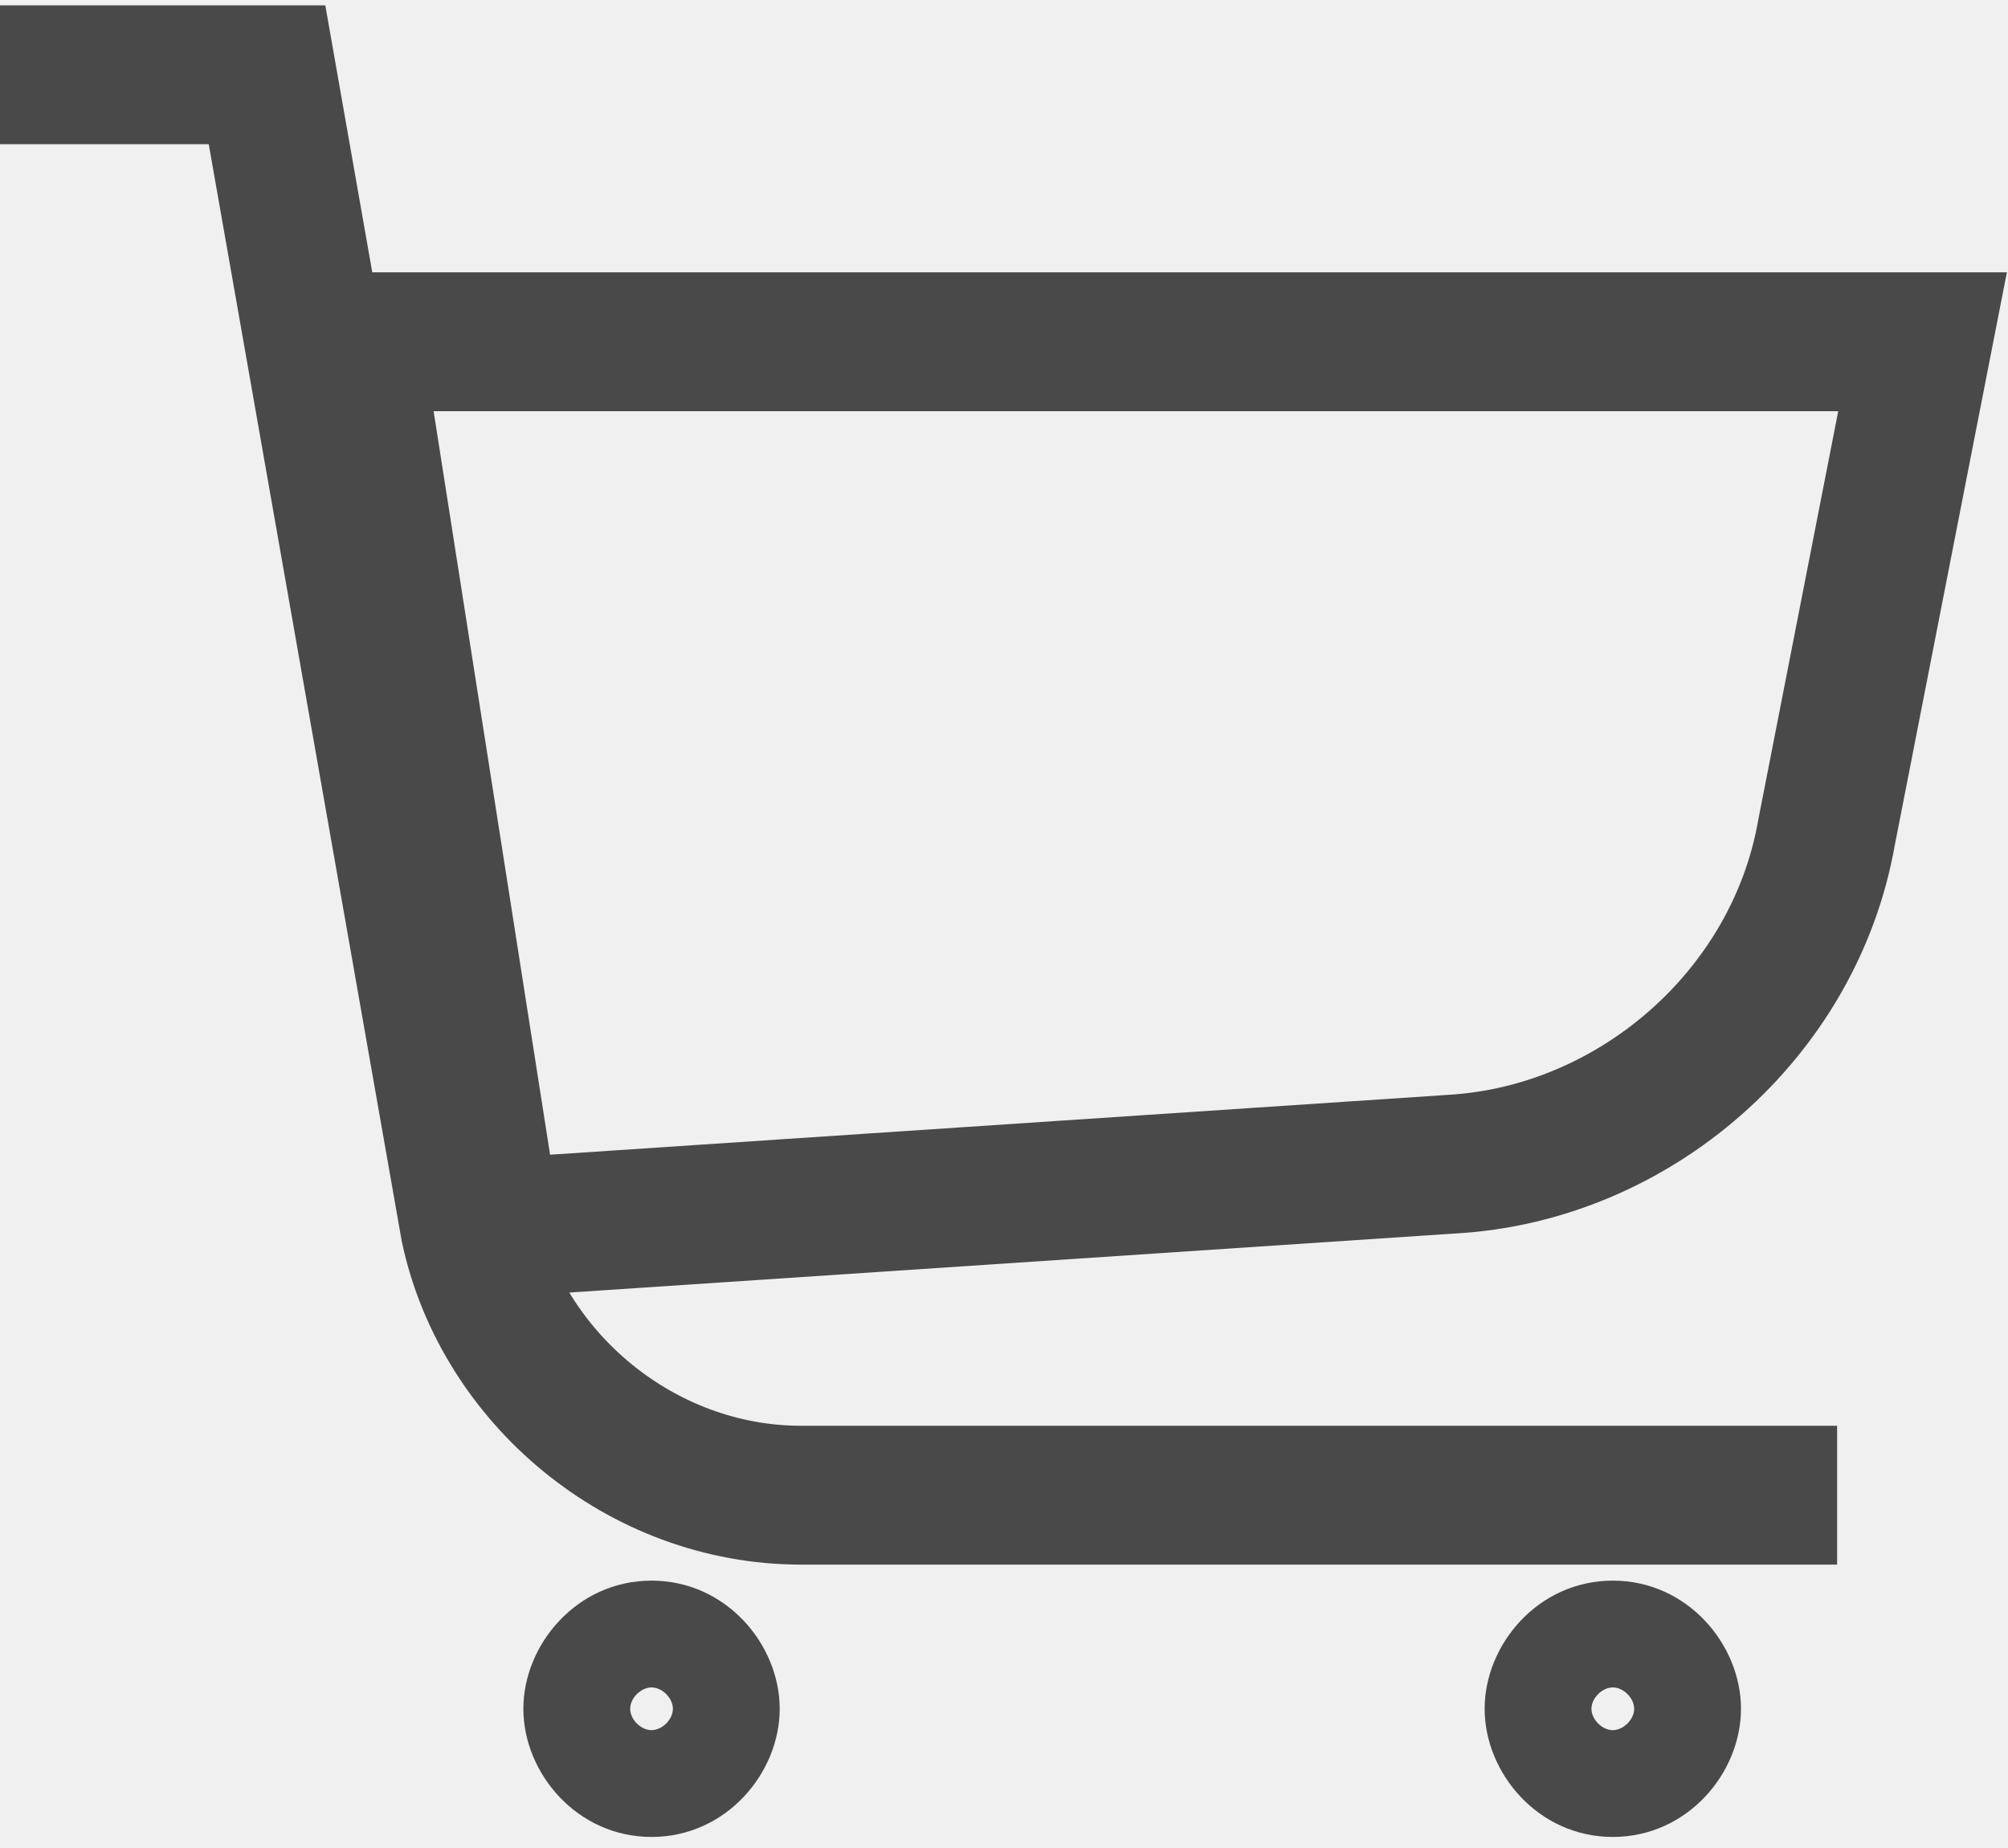
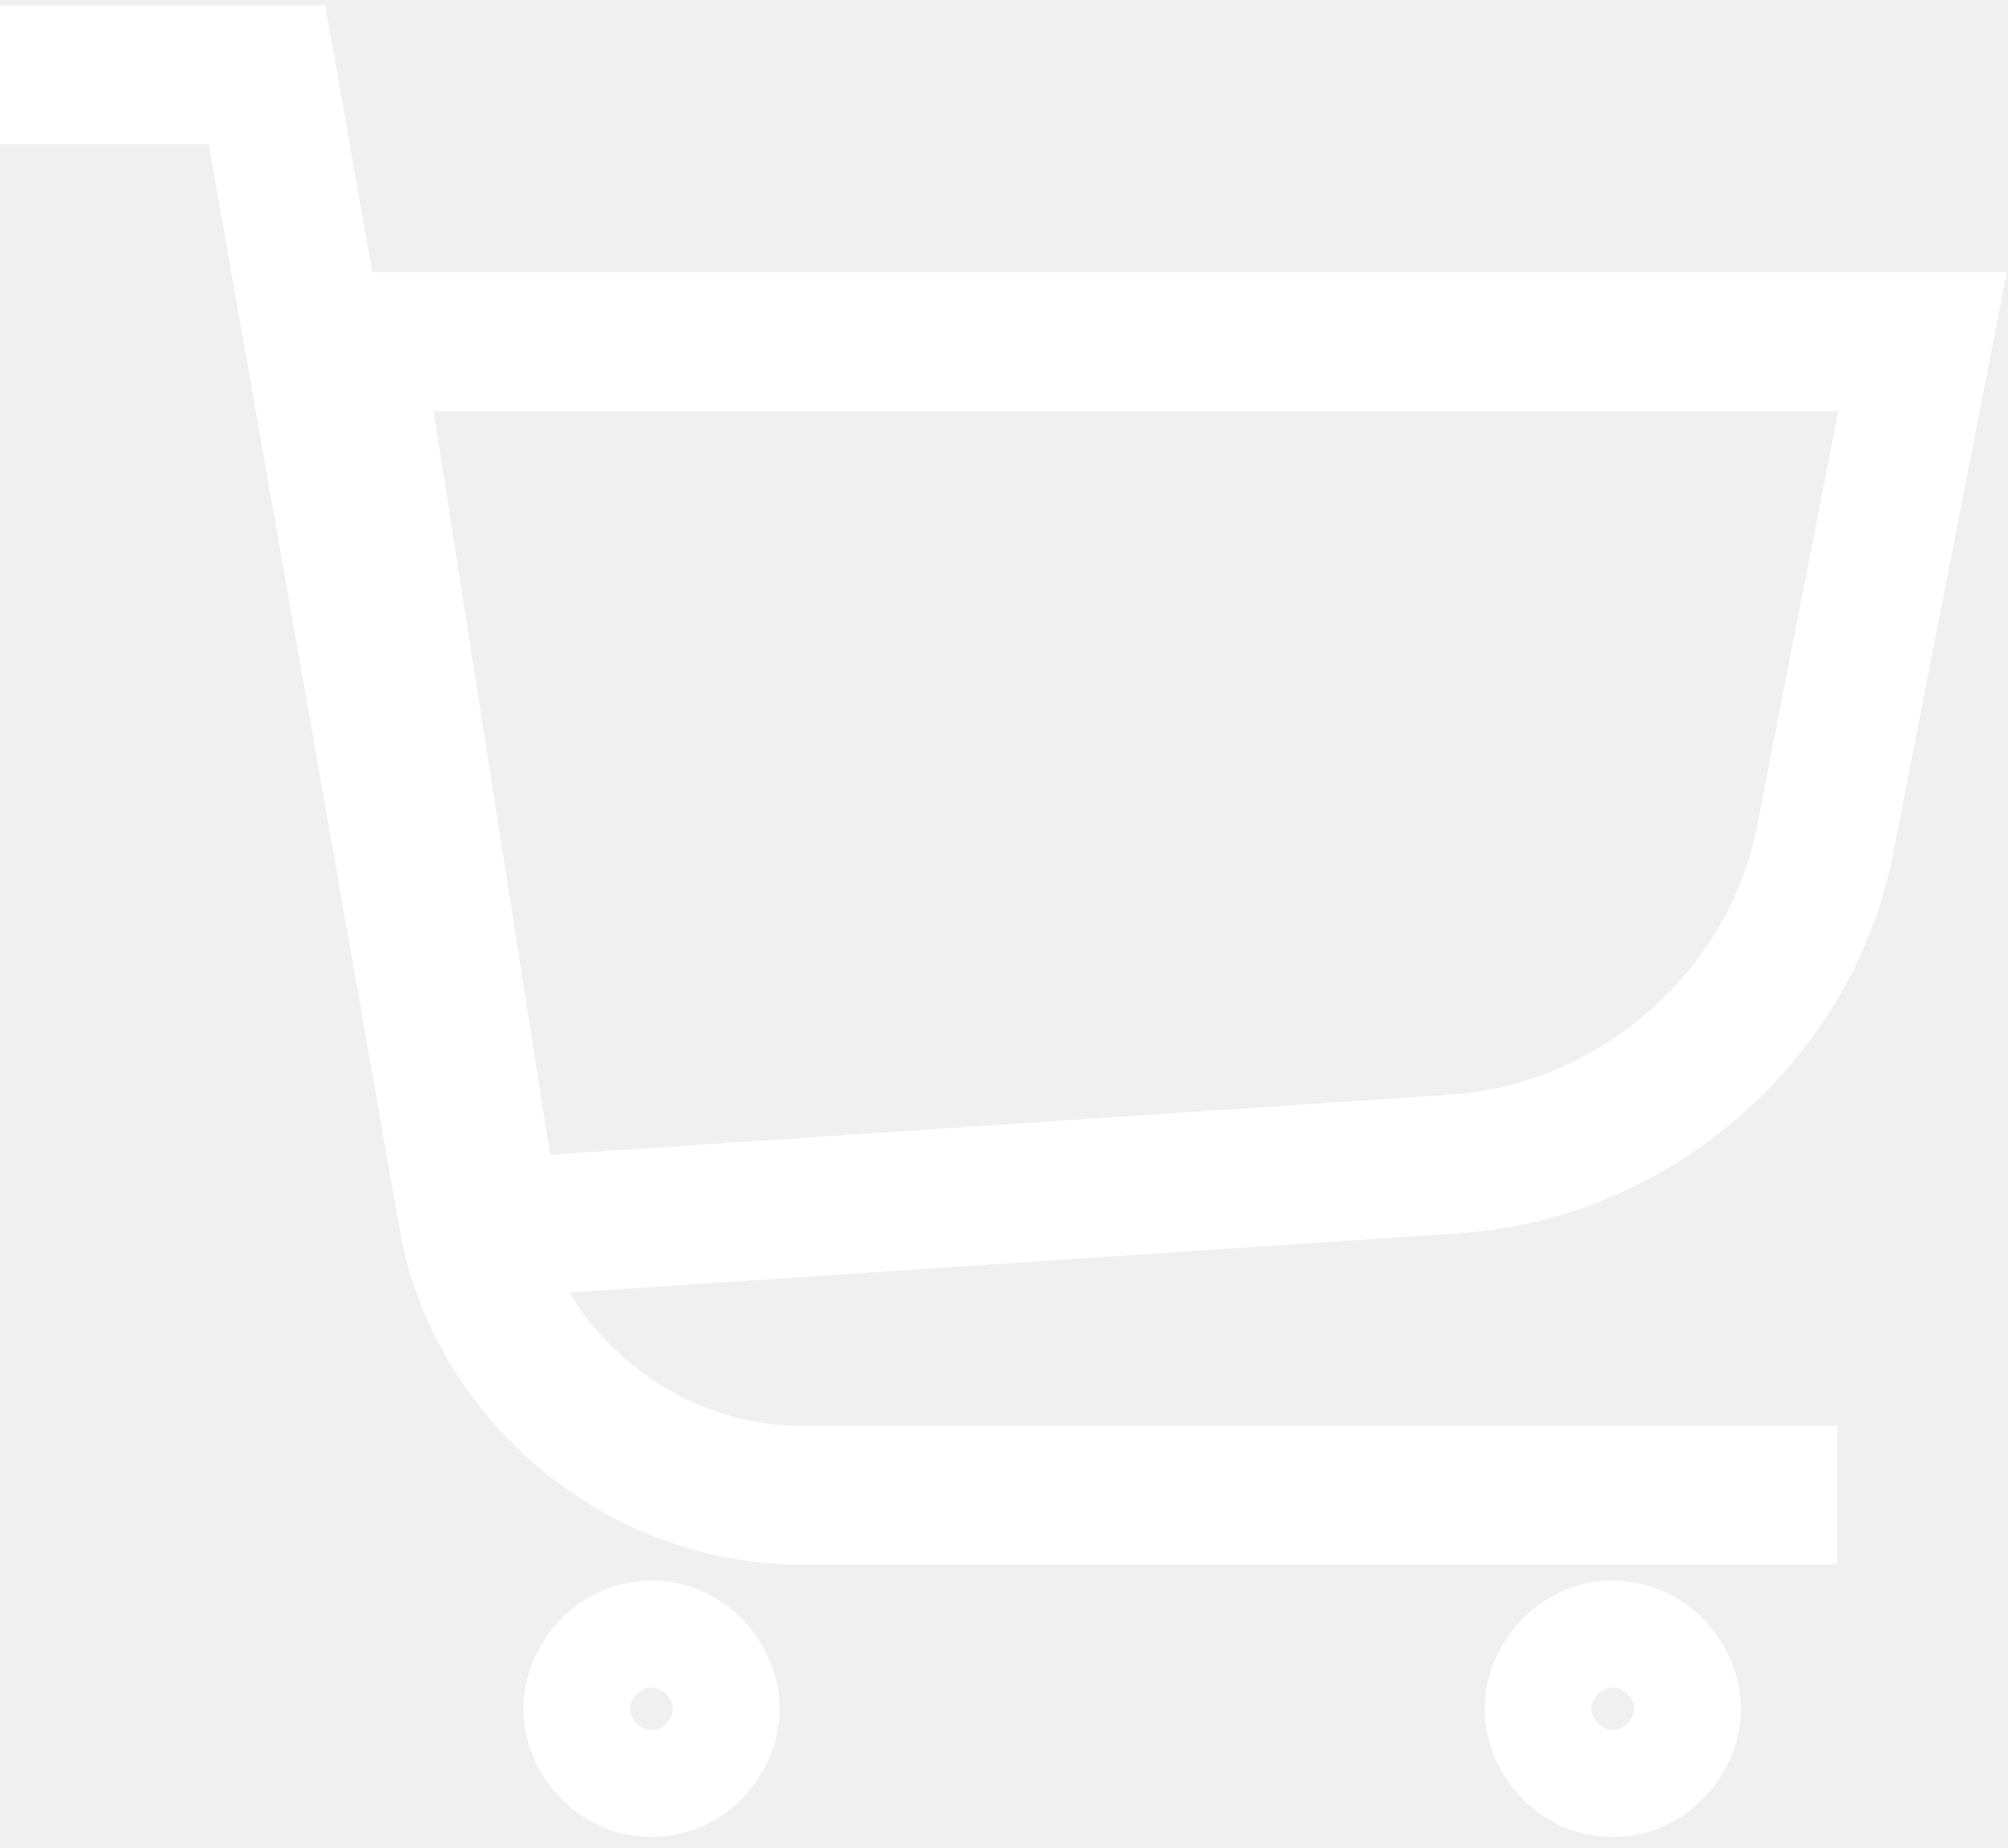
<svg xmlns="http://www.w3.org/2000/svg" version="1.1" id="Layer_1" x="0px" y="0px" viewBox="0 0 18.8 17.3" enable-background="new 0 0 18.8 17.3" xml:space="preserve">
-   <path fill="none" stroke="#494949" stroke-width="1.3" stroke-miterlimit="10" d="M3.3,3.2H18l-0.9,4.6c-0.3,1.7-1.8,3-3.5,3.1  l-9,0.6L3.3,3.2z" />
-   <path fill="none" stroke="#494949" stroke-width="1.3" stroke-miterlimit="10" d="M17.2,14H7.5c-1.5,0-2.8-1.1-3.1-2.5L2.5,0.7H0" />
+   <path fill="none" stroke="#ffffff" stroke-width="1.3" stroke-miterlimit="10" d="M3.3,3.2H18l-0.9,4.6c-0.3,1.7-1.8,3-3.5,3.1  l-9,0.6L3.3,3.2z" />
+   <path fill="none" stroke="#ffffff" stroke-width="1.3" stroke-miterlimit="10" d="M17.2,14H7.5c-1.5,0-2.8-1.1-3.1-2.5L2.5,0.7H0" />
  <g>
-     <path fill="#494949" d="M6.1,15.8c0.1,0,0.2,0.1,0.2,0.2c0,0.1-0.1,0.2-0.2,0.2c-0.1,0-0.2-0.1-0.2-0.2C5.9,15.9,6,15.8,6.1,15.8    M6.1,14.8c-0.7,0-1.2,0.6-1.2,1.2s0.5,1.2,1.2,1.2s1.2-0.6,1.2-1.2S6.8,14.8,6.1,14.8L6.1,14.8z" />
+     <path fill="#ffffff" d="M6.1,15.8c0.1,0,0.2,0.1,0.2,0.2c0,0.1-0.1,0.2-0.2,0.2c-0.1,0-0.2-0.1-0.2-0.2C5.9,15.9,6,15.8,6.1,15.8    M6.1,14.8c-0.7,0-1.2,0.6-1.2,1.2s0.5,1.2,1.2,1.2s1.2-0.6,1.2-1.2S6.8,14.8,6.1,14.8L6.1,14.8z" />
  </g>
  <g>
-     <path fill="#494949" d="M15.1,15.8c0.1,0,0.2,0.1,0.2,0.2c0,0.1-0.1,0.2-0.2,0.2c-0.1,0-0.2-0.1-0.2-0.2   C14.9,15.9,15,15.8,15.1,15.8 M15.1,14.8c-0.7,0-1.2,0.6-1.2,1.2s0.5,1.2,1.2,1.2c0.7,0,1.2-0.6,1.2-1.2S15.8,14.8,15.1,14.8   L15.1,14.8z" />
+     <path fill="#ffffff" d="M15.1,15.8c0.1,0,0.2,0.1,0.2,0.2c0,0.1-0.1,0.2-0.2,0.2c-0.1,0-0.2-0.1-0.2-0.2   C14.9,15.9,15,15.8,15.1,15.8 M15.1,14.8c-0.7,0-1.2,0.6-1.2,1.2s0.5,1.2,1.2,1.2c0.7,0,1.2-0.6,1.2-1.2S15.8,14.8,15.1,14.8   L15.1,14.8z" />
  </g>
</svg>
